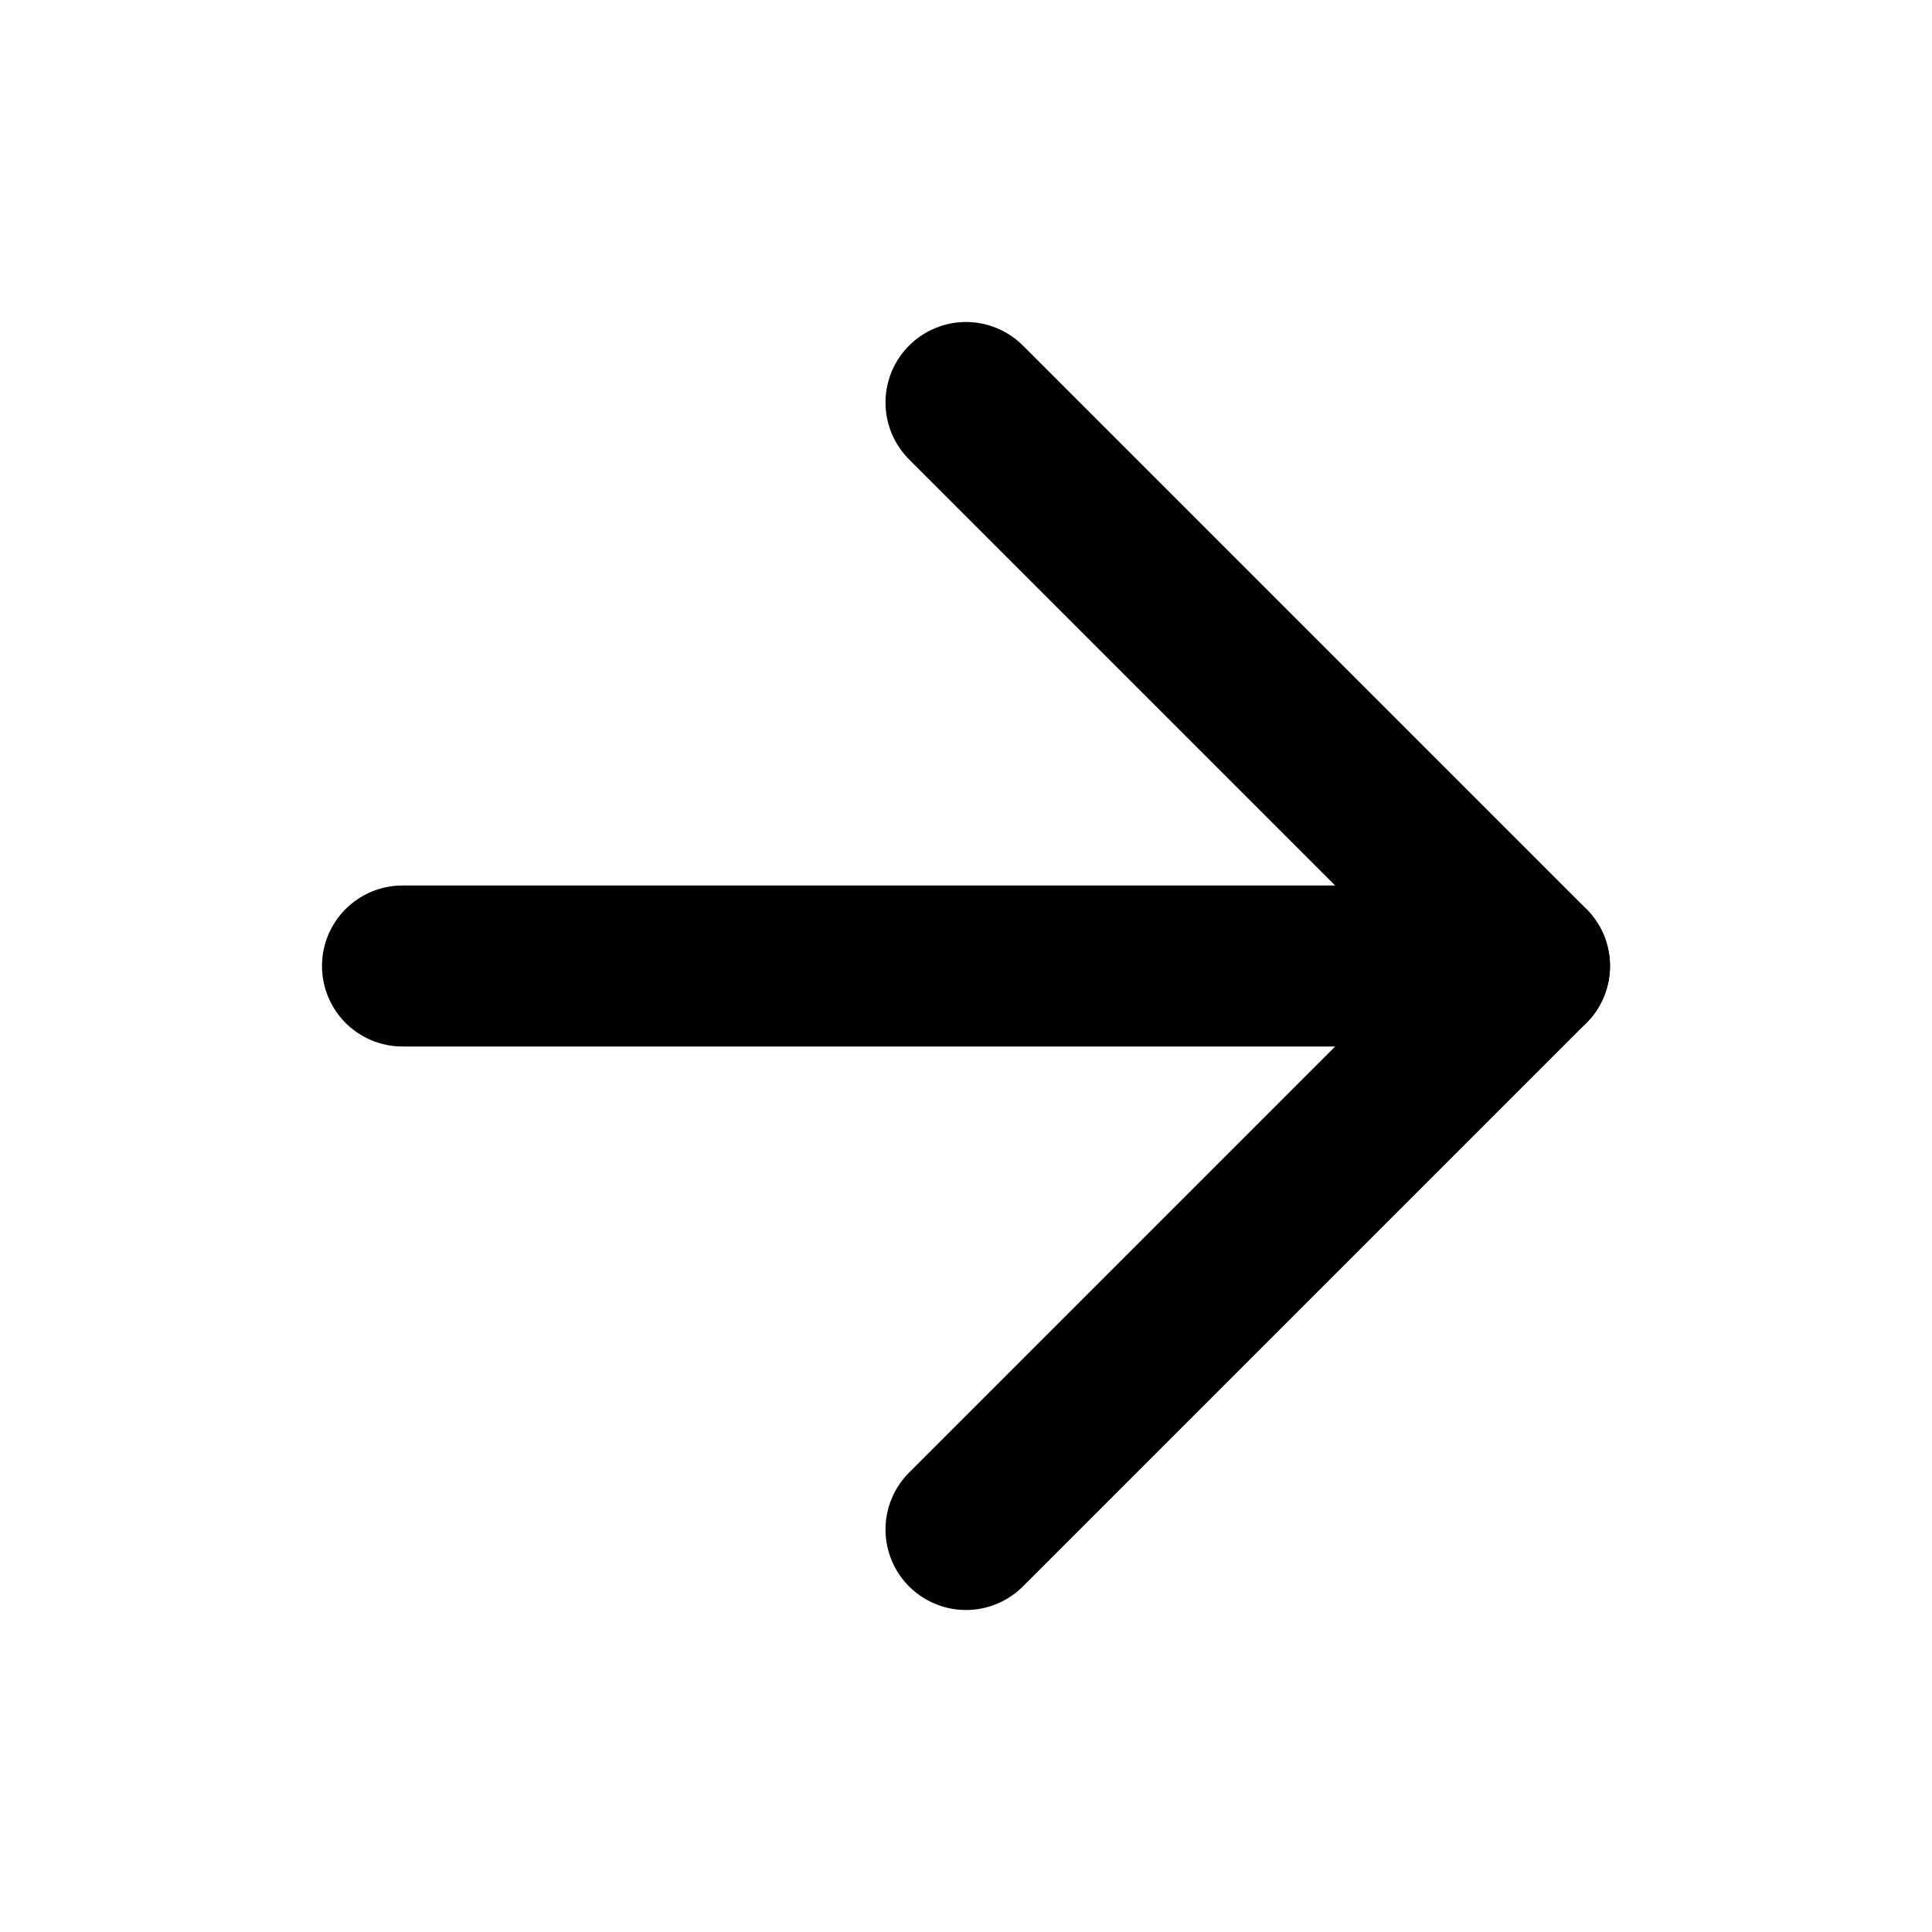
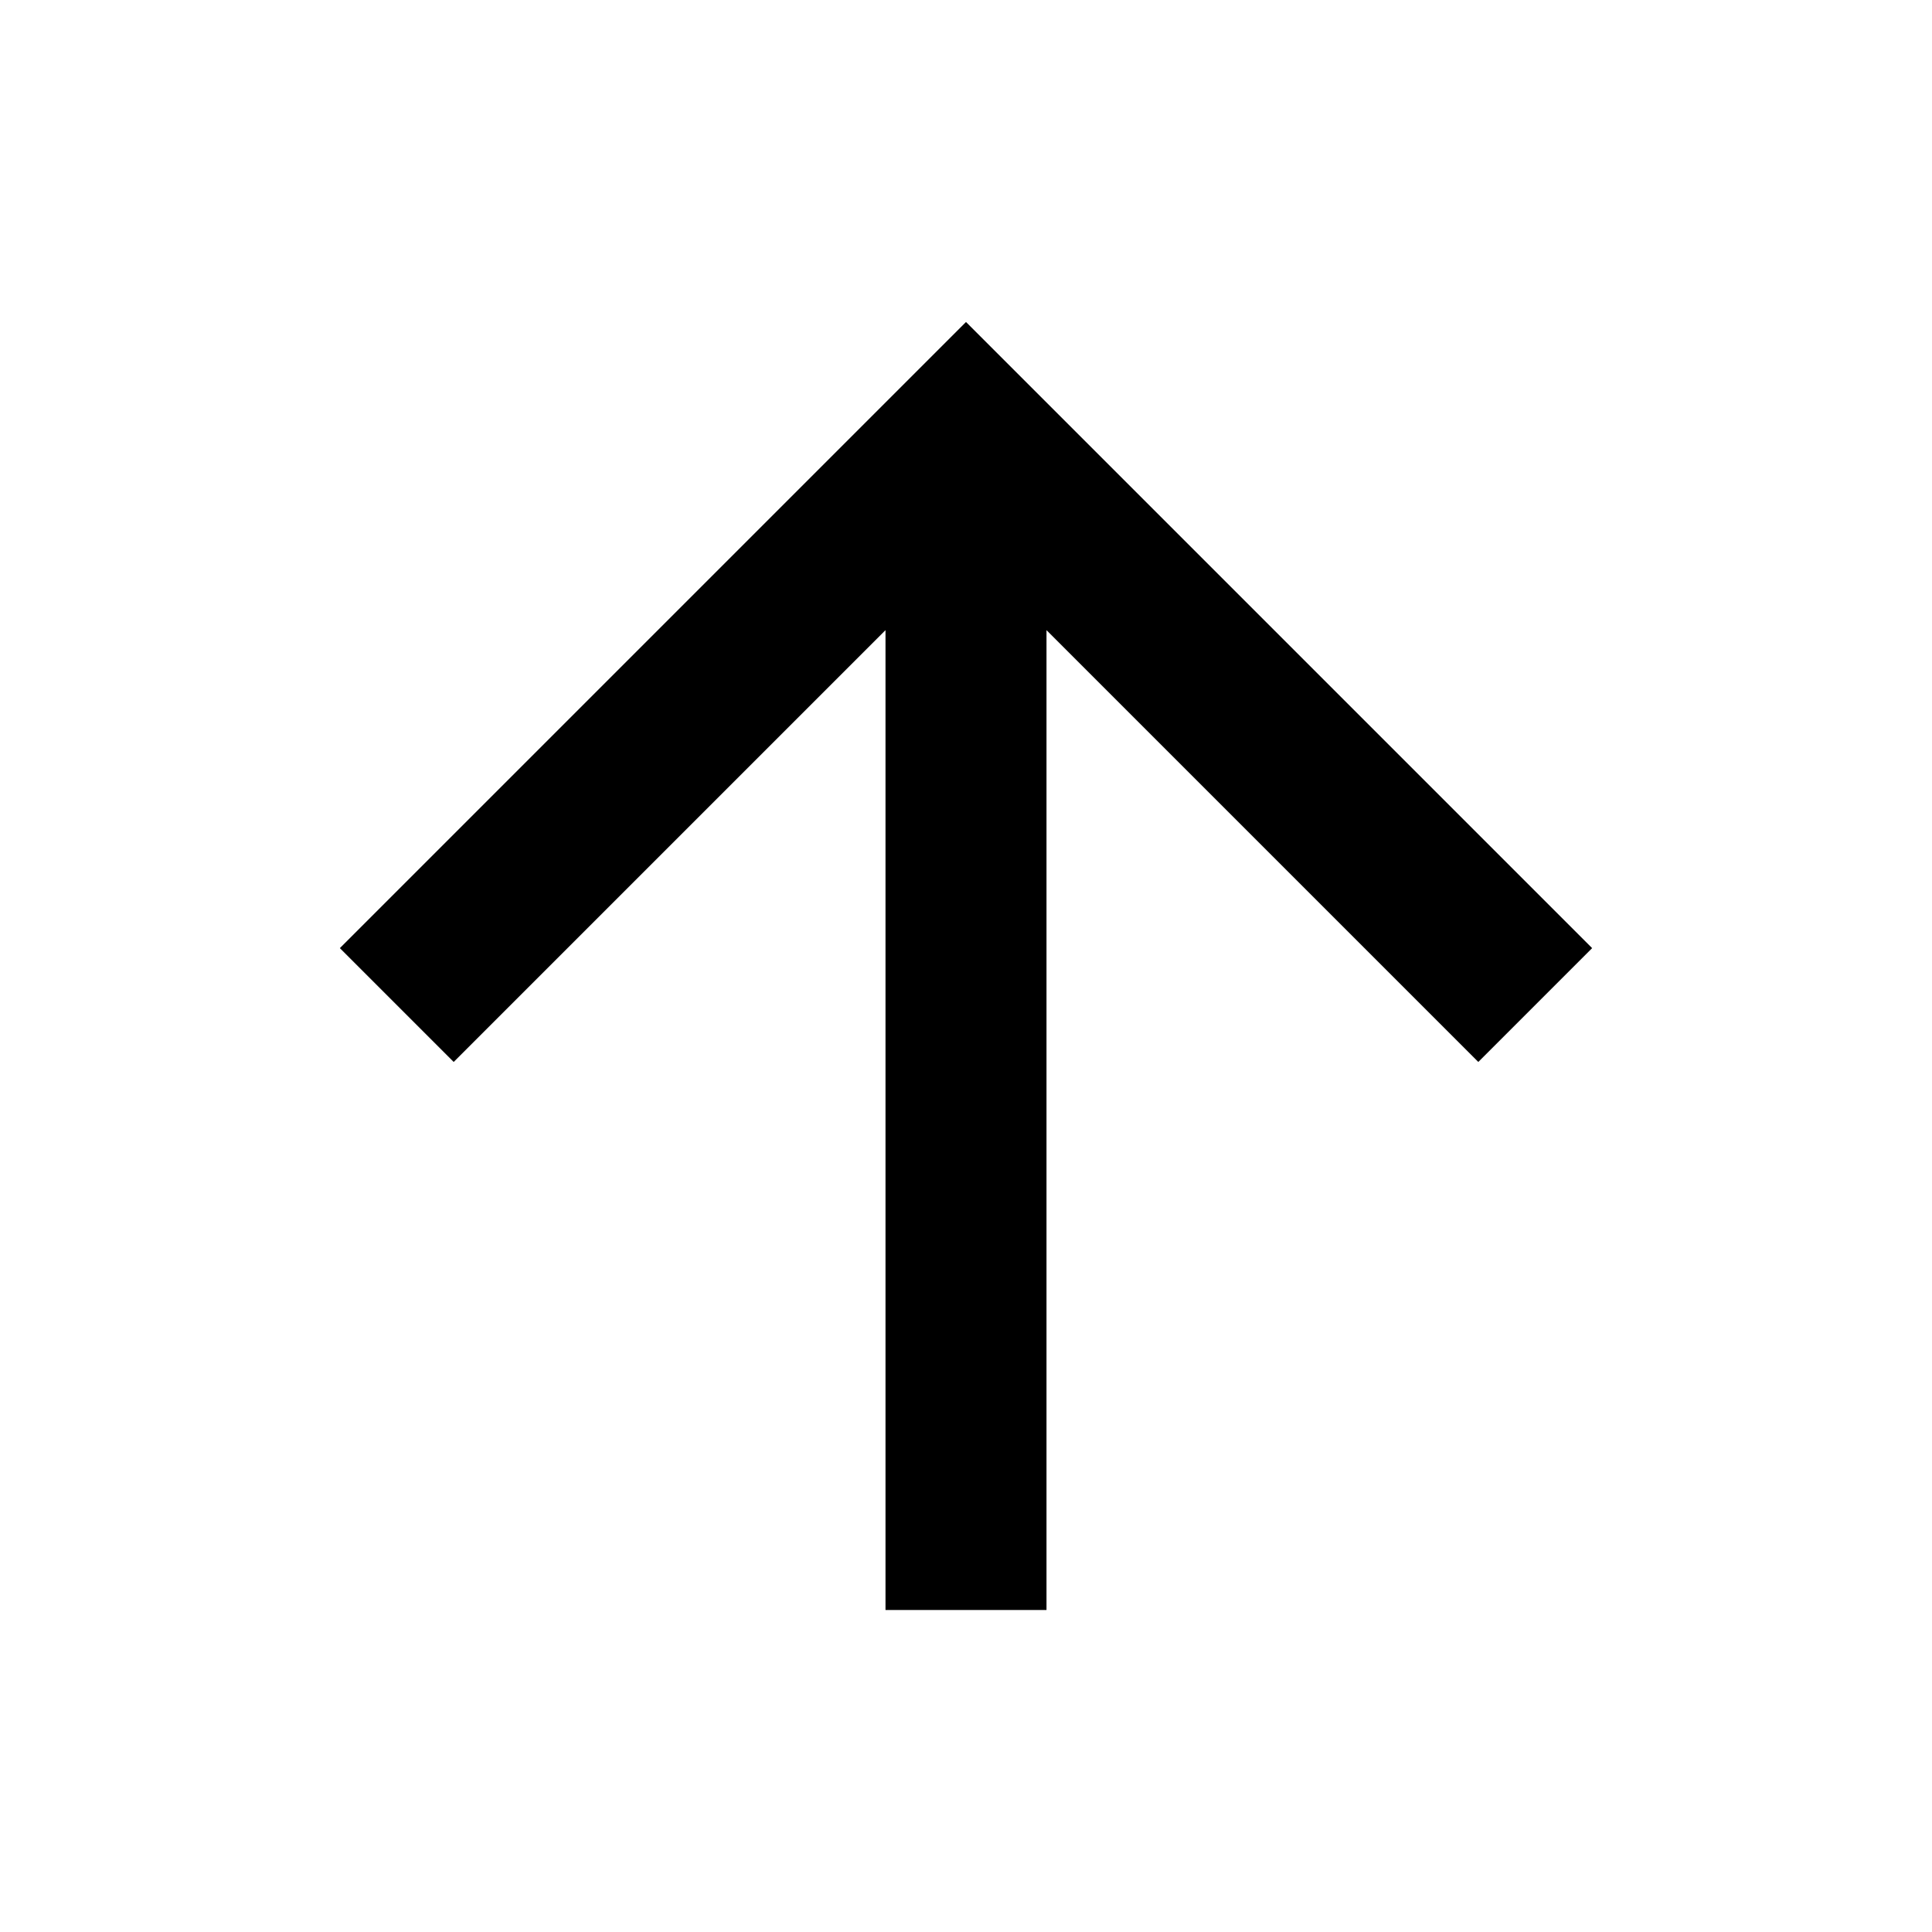
- <svg xmlns="http://www.w3.org/2000/svg" width="24" height="24" viewBox="0 0 24 24" fill="none" stroke="currentColor" stroke-width="2" stroke-linecap="round" stroke-linejoin="round" class="feather feather-arrow-right">
-   <line x1="5" y1="12" x2="19" y2="12" />
-   <polyline points="12 5 19 12 12 19" />
+ <svg xmlns="http://www.w3.org/2000/svg" width="24" height="24" viewBox="0 0 24 24">
+   <path fill="currentColor" d="M13 7.828V20h-2V7.828l-5.364 5.364l-1.414-1.414L12 4l7.778 7.778l-1.414 1.414L13 7.828Z" />
</svg>
